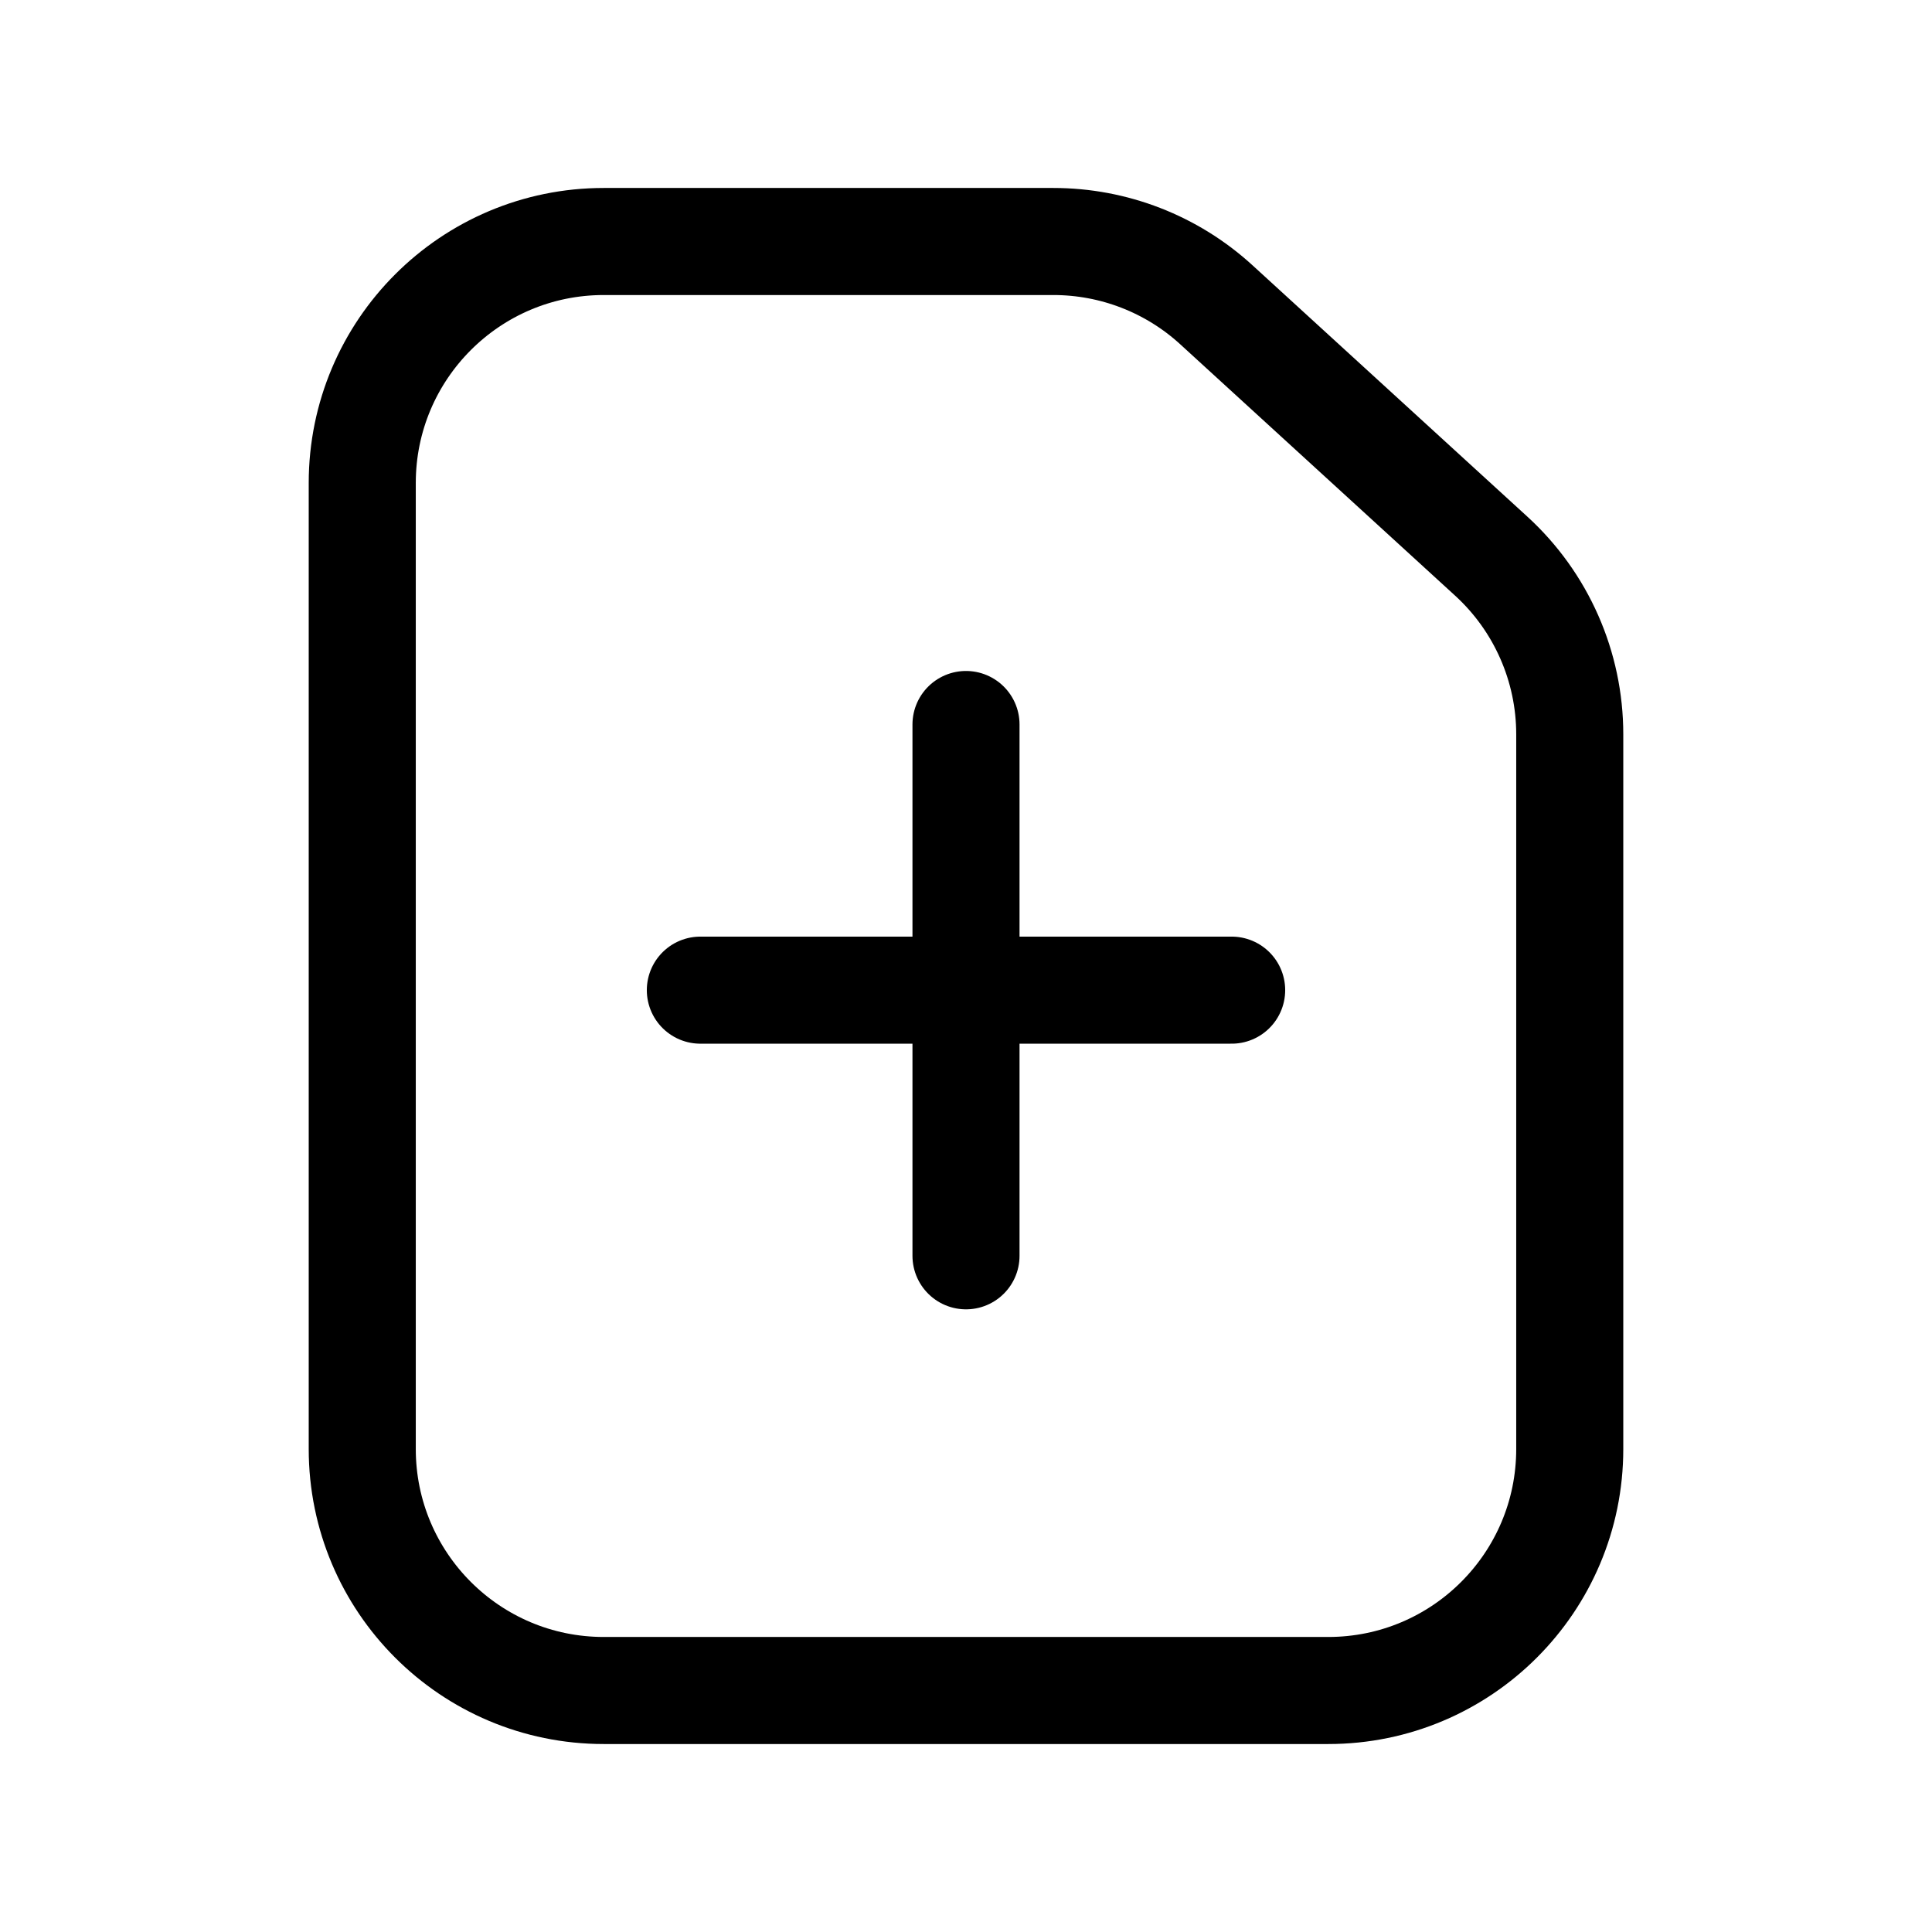
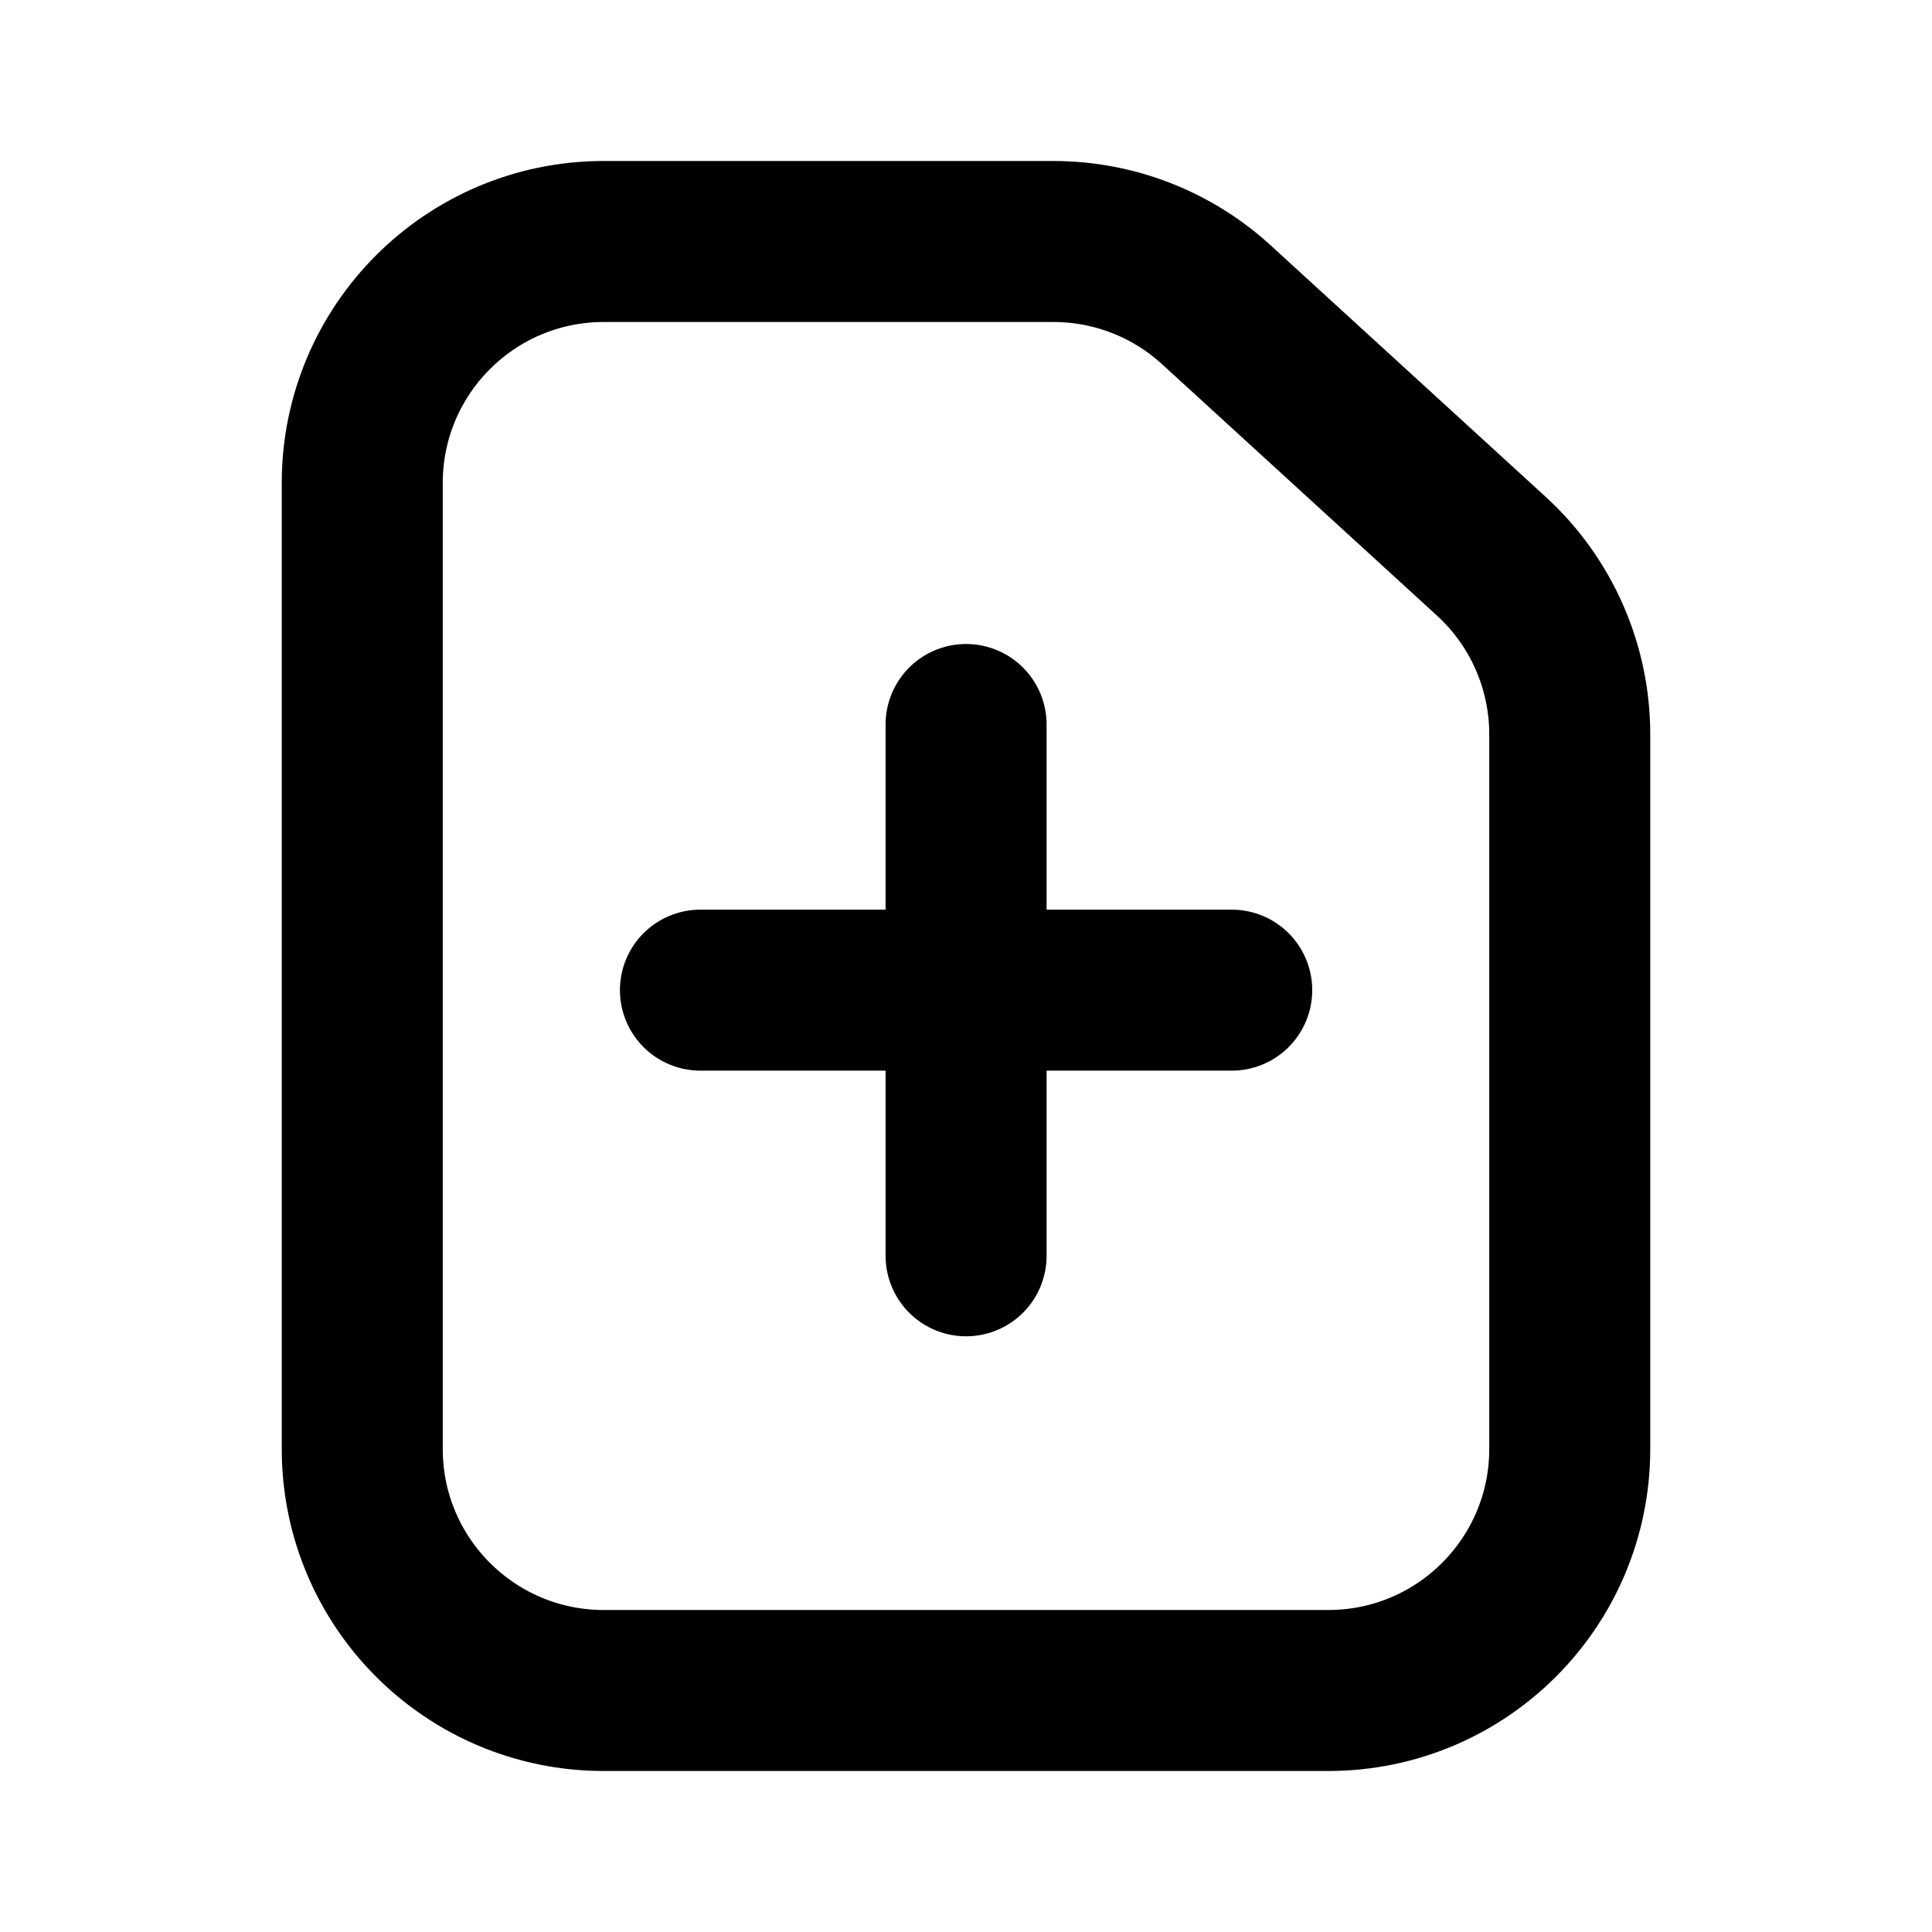
<svg xmlns="http://www.w3.org/2000/svg" width="24" height="24" viewBox="0 0 24 24" fill="none">
-   <path d="M7.5 21H16.5C18.157 21 19.5 19.657 19.5 18V9.122C19.5 8.28 19.146 7.476 18.524 6.908L15.11 3.786C14.557 3.28 13.835 3 13.085 3H7.5C5.843 3 4.5 4.343 4.5 6V18C4.5 19.657 5.843 21 7.5 21Z" stroke="black" stroke-width="1.33" />
-   <path d="M12 9V15.6M15.3 12.3H8.7" stroke="black" stroke-width="1.33" stroke-linecap="round" />
+   <path d="M7.5 21H16.5C18.157 21 19.5 19.657 19.5 18V9.122C19.5 8.28 19.146 7.476 18.524 6.908L15.11 3.786C14.557 3.28 13.835 3 13.085 3H7.5C5.843 3 4.5 4.343 4.5 6V18C4.5 19.657 5.843 21 7.5 21Z" stroke="black" stroke-width="2" />
+   <path d="M12.001 9V15.6M15.301 12.3H8.701" stroke="black" stroke-width="2" stroke-linecap="round" />
</svg>
